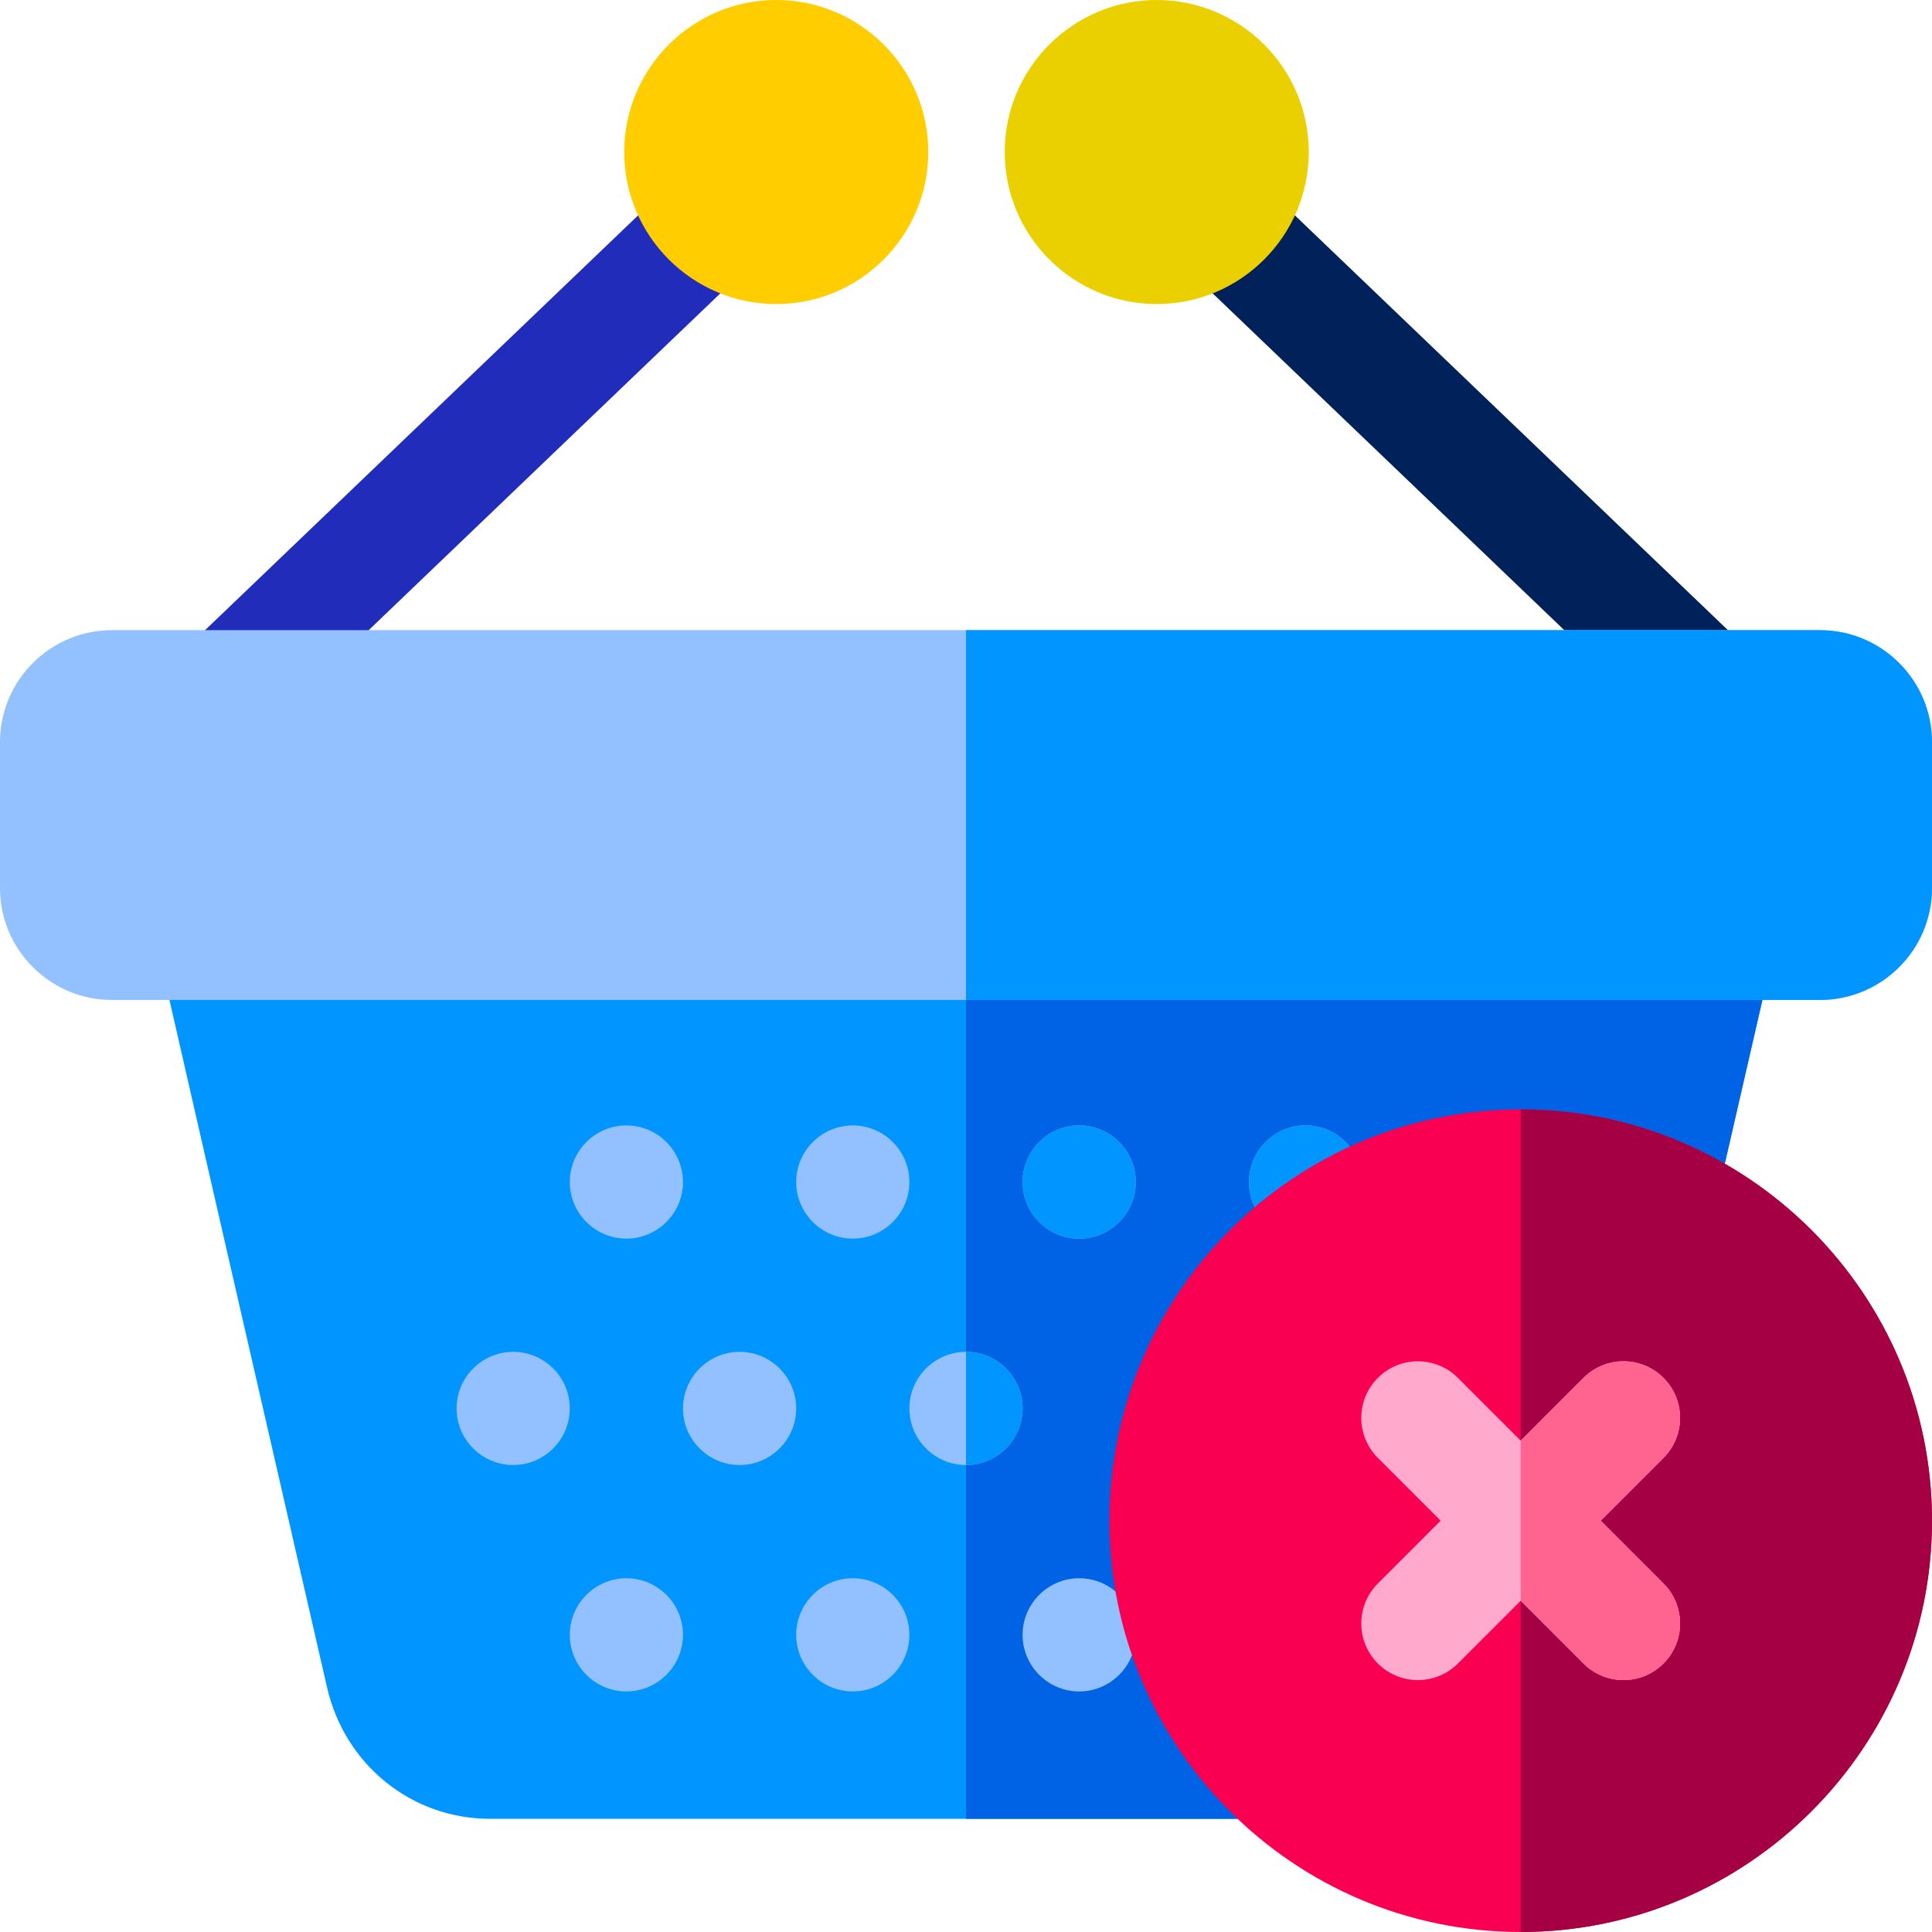
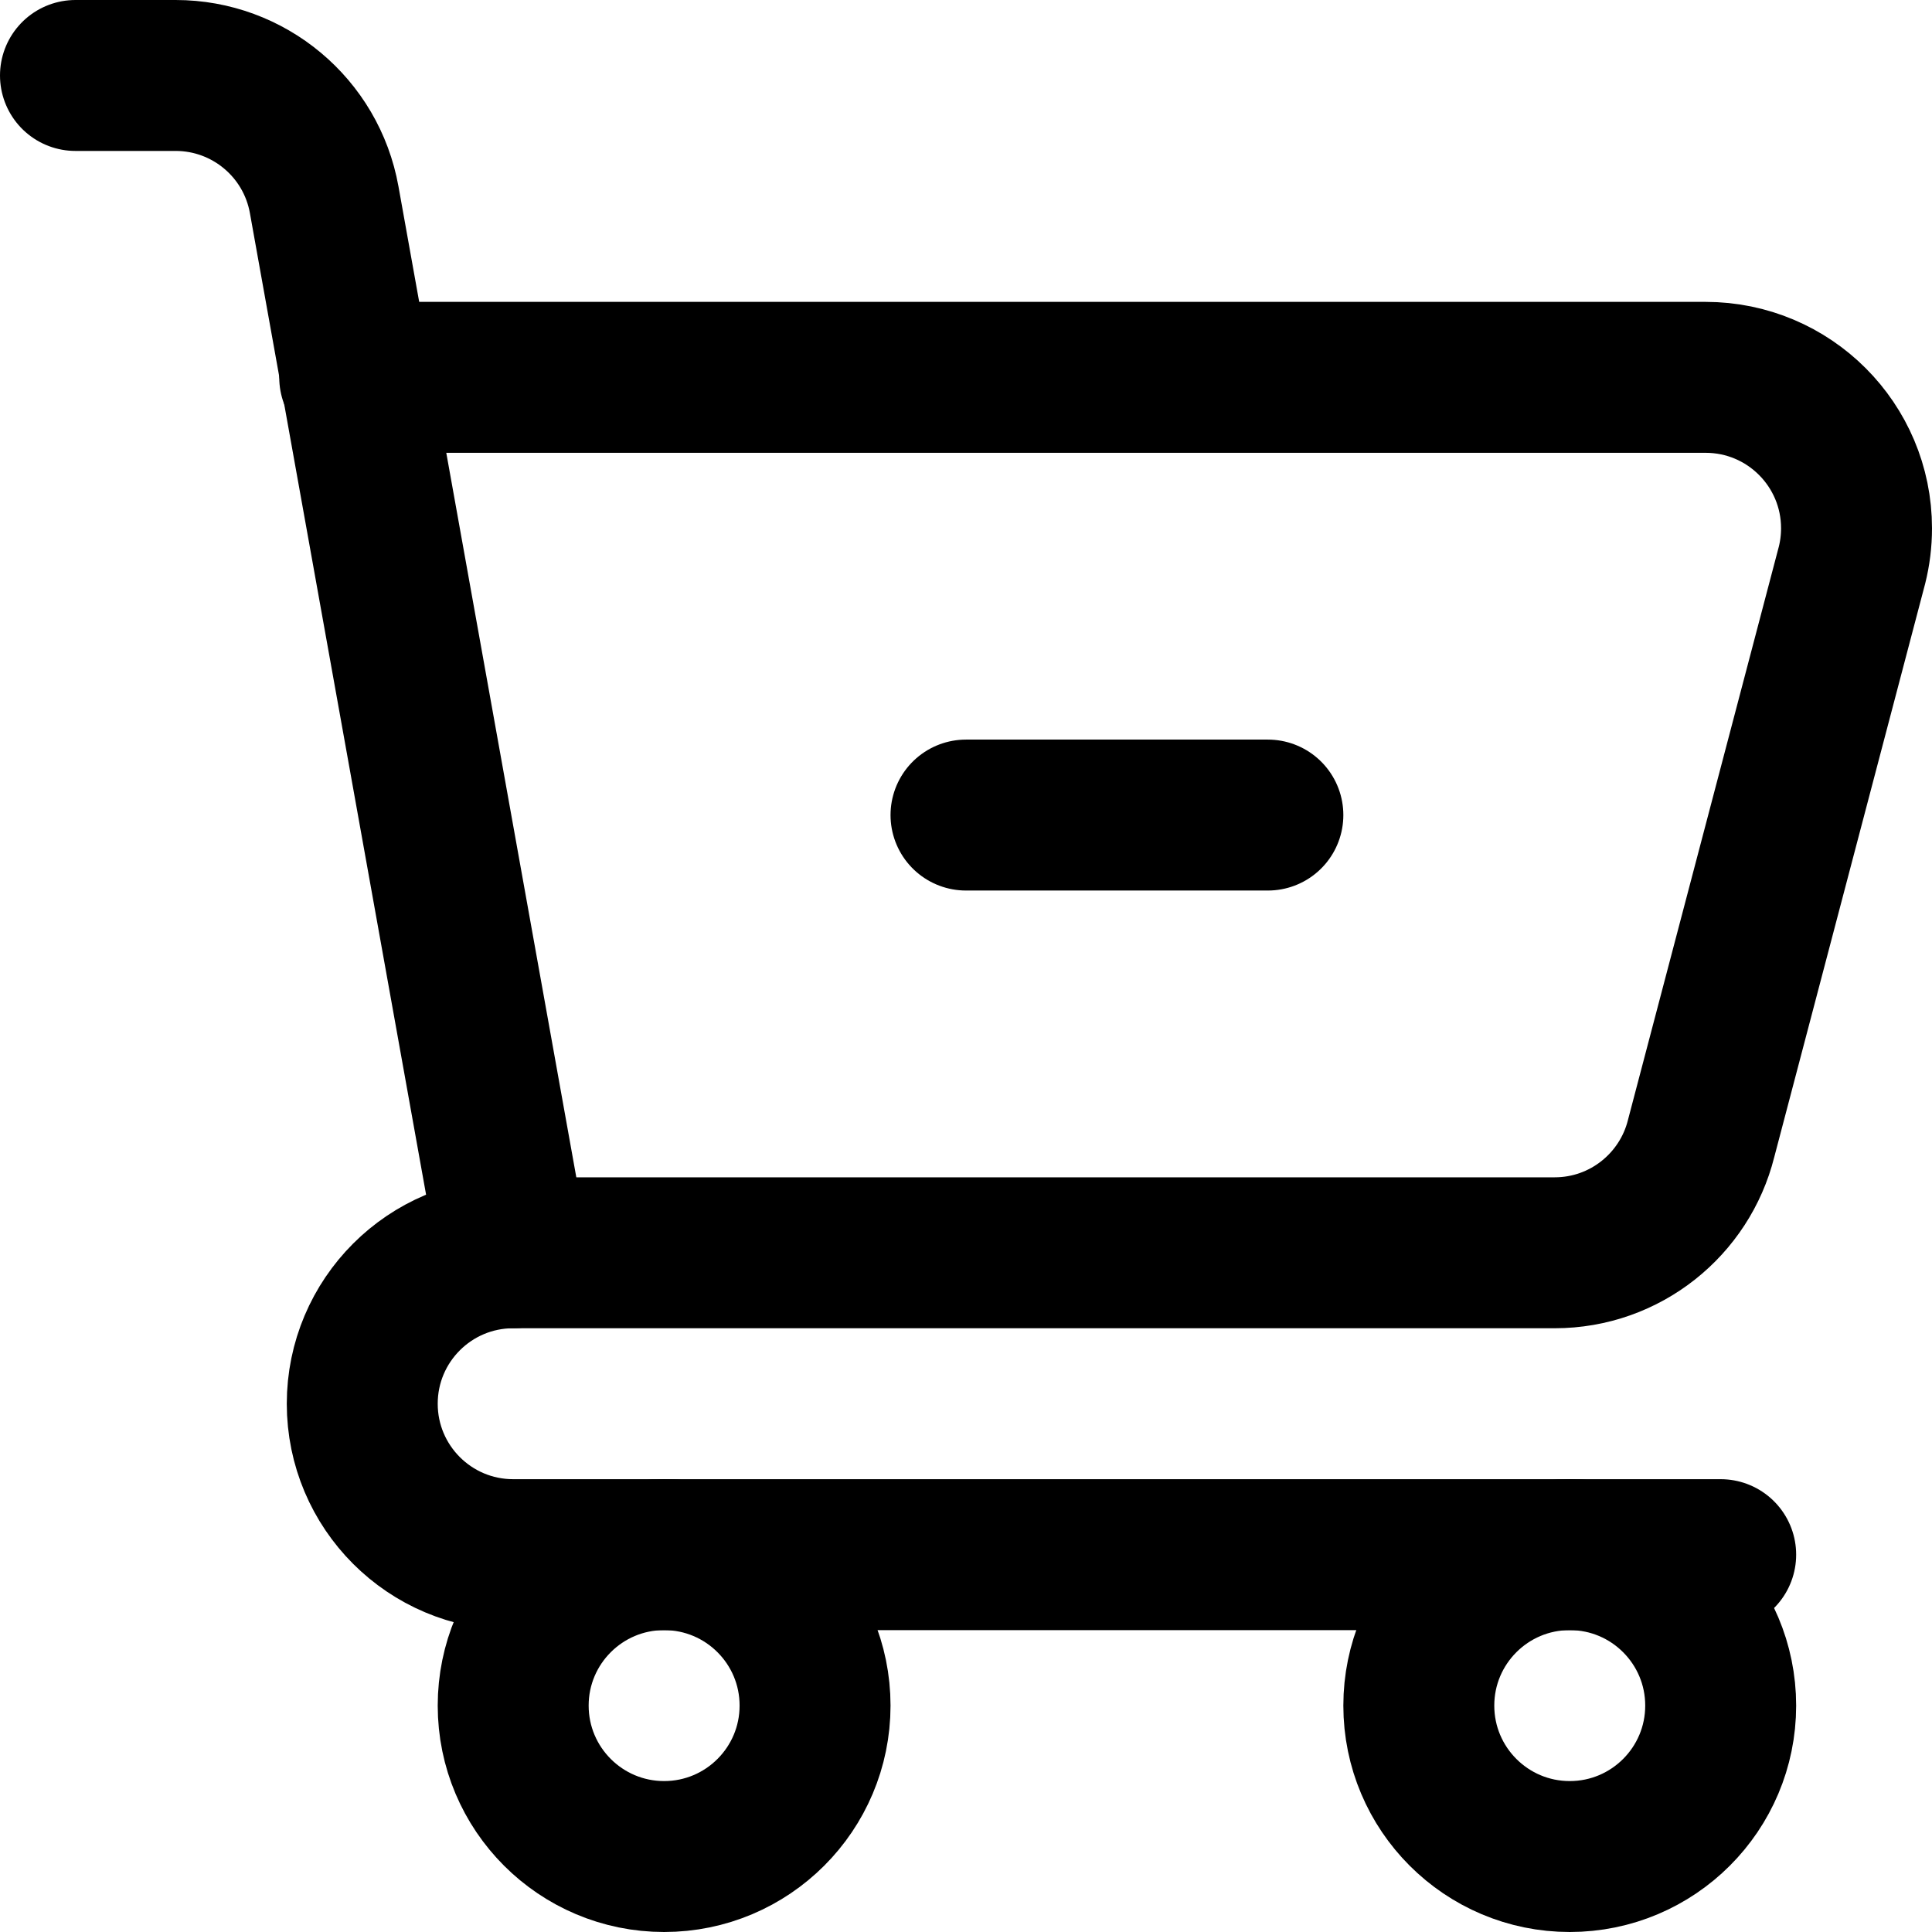
- <svg xmlns="http://www.w3.org/2000/svg" version="1.1" id="Capa_1" x="0px" y="0px" viewBox="0 0 512 512" style="enable-background:new 0 0 512 512;" xml:space="preserve" width="512" height="512">
-   <g>
-     <path style="fill:#00215A;" d="M449.498,194.705c-3.73,0-7.467-1.383-10.374-4.167L299.671,56.964   c-5.982-5.73-6.187-15.226-0.456-21.208c5.729-5.983,15.224-6.187,21.208-0.457l139.453,133.573   c5.982,5.73,6.187,15.226,0.456,21.208C457.387,193.156,453.445,194.705,449.498,194.705z" />
-     <path style="fill:#212CBB;" d="M62.764,194.705c-3.948,0-7.888-1.548-10.834-4.625c-5.73-5.982-5.526-15.478,0.457-21.208   L191.839,35.299c5.983-5.73,15.479-5.525,21.208,0.457c5.73,5.982,5.526,15.478-0.457,21.208L73.138,190.537   C70.231,193.321,66.494,194.705,62.764,194.705z" />
-     <path style="fill:#0095FF;" d="M382.139,482H129.817c-20.699,0-38.437-14.304-43.136-34.785l-11.772-51.296   c-12.982-56.558-26.406-115.041-39.533-172.583c-1.016-4.45,0.051-9.121,2.897-12.689C41.119,207.079,45.436,205,50,205h412   c4.569,0,8.89,2.083,11.736,5.658c2.846,3.575,3.906,8.253,2.882,12.706c-13.28,57.704-26.725,116.392-39.727,173.146   l-11.615,50.694C420.581,467.691,402.843,482,382.139,482z" />
-     <path style="fill:#0063E5;" d="M473.736,210.658C470.89,207.083,466.569,205,462,205H256v277h126.139   c20.704,0,38.442-14.309,43.138-34.795l11.615-50.694c13.002-56.755,26.446-115.442,39.727-173.146   C477.643,218.911,476.582,214.233,473.736,210.658z" />
-     <path style="fill:#93C0FF;" d="M482.32,265H29.68C13.314,265,0,251.686,0,235.321V196.68C0,180.314,13.314,167,29.68,167h452.64   c16.365,0,29.68,13.314,29.68,29.679v38.641C512,251.686,498.686,265,482.32,265z M482.32,197h0.01H482.32z" />
-     <path style="fill-rule:evenodd;clip-rule:evenodd;fill:#93C0FF;" d="M136,388.25c8.262,0,15-6.738,15-15c0-8.262-6.738-15-15-15   c-8.262,0-15,6.738-15,15C121,381.512,127.738,388.25,136,388.25z" />
-     <path style="fill-rule:evenodd;clip-rule:evenodd;fill:#93C0FF;" d="M196.002,388.25c8.262,0,15-6.738,15-15   c0-8.262-6.739-15-15-15c-8.262,0-15,6.738-15,15C181.002,381.512,187.741,388.25,196.002,388.25z" />
-     <path style="fill-rule:evenodd;clip-rule:evenodd;fill:#93C0FF;" d="M316,388.25c8.262,0,15-6.738,15-15c0-8.262-6.738-15-15-15   c-8.262,0-15,6.738-15,15C301,381.512,307.738,388.25,316,388.25z" />
-     <path style="fill-rule:evenodd;clip-rule:evenodd;fill:#93C0FF;" d="M376,388.25c8.262,0,15-6.738,15-15c0-8.262-6.738-15-15-15   c-8.262,0-15,6.738-15,15C361,381.512,367.738,388.25,376,388.25z" />
-     <path style="fill-rule:evenodd;clip-rule:evenodd;fill:#93C0FF;" d="M346,448.25c8.262,0,15-6.739,15-15c0-8.262-6.739-15-15-15   c-8.262,0-15,6.738-15,15C331,441.512,337.738,448.25,346,448.25z" />
-     <path style="fill-rule:evenodd;clip-rule:evenodd;fill:#93C0FF;" d="M285.997,448.25c8.262,0,15-6.739,15-15   c0-8.262-6.738-15-15-15s-15,6.738-15,15C270.997,441.512,277.735,448.25,285.997,448.25z" />
-     <path style="fill-rule:evenodd;clip-rule:evenodd;fill:#93C0FF;" d="M226,448.25c8.262,0,15-6.739,15-15c0-8.262-6.738-15-15-15   c-8.262,0-15,6.738-15,15C210.999,441.512,217.738,448.25,226,448.25z" />
-     <path style="fill-rule:evenodd;clip-rule:evenodd;fill:#93C0FF;" d="M166,448.25c8.262,0,15-6.739,15-15c0-8.262-6.738-15-15-15   c-8.262,0-15,6.738-15,15C151,441.512,157.738,448.25,166,448.25z" />
-     <path style="fill-rule:evenodd;clip-rule:evenodd;fill:#93C0FF;" d="M346,328.25c8.262,0,15-6.738,15-15c0-8.262-6.739-15-15-15   c-8.262,0-15,6.738-15,15C331,321.512,337.738,328.25,346,328.25z" />
-     <path style="fill-rule:evenodd;clip-rule:evenodd;fill:#93C0FF;" d="M285.997,328.25c8.262,0,15-6.738,15-15   c0-8.262-6.738-15-15-15s-15,6.738-15,15C270.997,321.512,277.735,328.25,285.997,328.25z" />
-     <path style="fill-rule:evenodd;clip-rule:evenodd;fill:#93C0FF;" d="M226,328.25c8.262,0,15-6.738,15-15c0-8.262-6.738-15-15-15   c-8.262,0-15,6.738-15,15C210.999,321.512,217.738,328.25,226,328.25z" />
-     <path style="fill-rule:evenodd;clip-rule:evenodd;fill:#93C0FF;" d="M166,328.25c8.262,0,15-6.738,15-15c0-8.262-6.738-15-15-15   c-8.262,0-15,6.738-15,15C151,321.512,157.738,328.25,166,328.25z" />
-     <path style="fill:#EAD000;" d="M306.549,80.575c-22.215,0-40.287-18.073-40.287-40.288C266.262,18.073,284.334,0,306.549,0   s40.287,18.073,40.287,40.287C346.836,62.502,328.764,80.575,306.549,80.575z" />
-     <path style="fill:#FFCD00;" d="M205.713,80.575c-22.214,0-40.287-18.073-40.287-40.288C165.426,18.073,183.499,0,205.713,0   S246,18.073,246,40.287C246,62.502,227.928,80.575,205.713,80.575z" />
-     <path style="fill-rule:evenodd;clip-rule:evenodd;fill:#0095FF;" d="M346,328.25c8.262,0,15-6.738,15-15c0-8.262-6.739-15-15-15   c-8.262,0-15,6.738-15,15C331,321.512,337.738,328.25,346,328.25z" />
-     <path style="fill-rule:evenodd;clip-rule:evenodd;fill:#0095FF;" d="M285.997,328.25c8.262,0,15-6.738,15-15   c0-8.262-6.738-15-15-15s-15,6.738-15,15C270.997,321.512,277.735,328.25,285.997,328.25z" />
-     <path style="fill:#0095FF;" d="M482.32,167H256v98h226.32c16.365,0,29.68-13.314,29.68-29.68V196.68   C512,180.314,498.686,167,482.32,167z" />
-     <path style="fill:#F90053;" d="M403,512c-60.103,0-109-48.897-109-109s48.897-109,109-109s109,48.897,109,109S463.103,512,403,512z   " />
-     <path style="fill:#A50043;" d="M403,294v218c60.103,0,109-48.897,109-109S463.103,294,403,294z" />
-     <path style="fill:#FFA9CC;" d="M424.212,403l16.638-16.638c5.858-5.858,5.858-15.355,0-21.213c-5.857-5.858-15.355-5.858-21.213,0   l-16.637,16.638l-16.637-16.637c-5.857-5.858-15.355-5.857-21.213,0c-5.858,5.857-5.858,15.355,0,21.213L381.786,403   l-16.637,16.637c-5.858,5.858-5.858,15.355,0,21.213c2.929,2.929,6.768,4.394,10.606,4.394s7.678-1.464,10.606-4.394l16.637-16.637   l16.637,16.638c2.929,2.929,6.768,4.394,10.606,4.394c3.838,0,7.678-1.465,10.606-4.394c5.858-5.858,5.858-15.355,0-21.213   L424.212,403z" />
-     <path style="fill:#FF6490;" d="M424.212,403l16.638-16.638c5.858-5.858,5.858-15.355,0-21.213c-5.857-5.858-15.355-5.858-21.213,0   L403,381.786v42.427l16.637,16.637c2.929,2.929,6.768,4.394,10.606,4.394c3.838,0,7.678-1.465,10.606-4.394   c5.858-5.858,5.858-15.355,0-21.213L424.212,403z" />
-     <path style="fill-rule:evenodd;clip-rule:evenodd;fill:#93C0FF;" d="M256,388.25c8.262,0,15-6.738,15-15c0-8.262-6.738-15-15-15   c-8.262,0-15,6.738-15,15C241,381.512,247.738,388.25,256,388.25z" />
-     <path style="fill-rule:evenodd;clip-rule:evenodd;fill:#0095FF;" d="M256,358.25v30.001c8.262,0,15-6.739,15-15   C271.001,364.988,264.262,358.25,256,358.25z" />
+ <svg xmlns="http://www.w3.org/2000/svg" version="1.1" id="svg735" xml:space="preserve" width="682.667" height="682.667" viewBox="0 0 682.667 682.667">
+   <defs id="defs739">
+     <clipPath clipPathUnits="userSpaceOnUse" id="clipPath749">
+       <path d="M 0,512 H 512 V 0 H 0 Z" id="path747" />
+     </clipPath>
+   </defs>
+   <g id="g741" transform="matrix(1.333333,0,0,-1.333333,0,682.6667)">
+     <g id="g743">
+       <g id="g745" clip-path="url(#clipPath749)">
+         <g id="g751" transform="translate(20,492)">
+           <path d="M 0,0 H 26.54 C 45.906,0 62.49,-13.873 65.911,-32.933 L 116,-312" style="fill:none;stroke:#000000;stroke-width:40;stroke-linecap:round;stroke-linejoin:round;stroke-miterlimit:10;stroke-dasharray:none;stroke-opacity:1" id="path753" />
+         </g>
+         <g id="g755" transform="translate(456,100)">
+           <path d="m 0,0 h -320 c -22.091,0 -40,17.909 -40,40 0,22.091 17.909,40 40,40 h 276 c 18.734,0 34.461,12.879 38.808,30.267 l 40,152 C 35.587,265.383 36,268.643 36,272 c 0,22.091 -17.908,40 -40,40 h -358" style="fill:none;stroke:#000000;stroke-width:40;stroke-linecap:round;stroke-linejoin:round;stroke-miterlimit:10;stroke-dasharray:none;stroke-opacity:1" id="path757" />
+         </g>
+         <g id="g759" transform="translate(216,60)">
+           <path d="m 0,0 c 0,-22.091 -17.909,-40 -40,-40 -22.091,0 -40,17.909 -40,40 0,22.091 17.909,40 40,40 C -17.909,40 0,22.091 0,0 Z" style="fill:none;stroke:#000000;stroke-width:40;stroke-linecap:round;stroke-linejoin:round;stroke-miterlimit:10;stroke-dasharray:none;stroke-opacity:1" id="path761" />
+         </g>
+         <g id="g763" transform="translate(456,60)">
+           <path d="m 0,0 c 0,-22.091 -17.908,-40 -40,-40 -22.092,0 -40,17.909 -40,40 0,22.091 17.908,40 40,40 C -17.908,40 0,22.091 0,0 Z" style="fill:none;stroke:#000000;stroke-width:40;stroke-linecap:round;stroke-linejoin:round;stroke-miterlimit:10;stroke-dasharray:none;stroke-opacity:1" id="path765" />
+         </g>
+         <g id="g767" transform="translate(256,296)">
+           <path d="M 0,0 H 80" style="fill:none;stroke:#000000;stroke-width:40;stroke-linecap:round;stroke-linejoin:round;stroke-miterlimit:10;stroke-dasharray:none;stroke-opacity:1" id="path769" />
+         </g>
+       </g>
+     </g>
  </g>
</svg>
